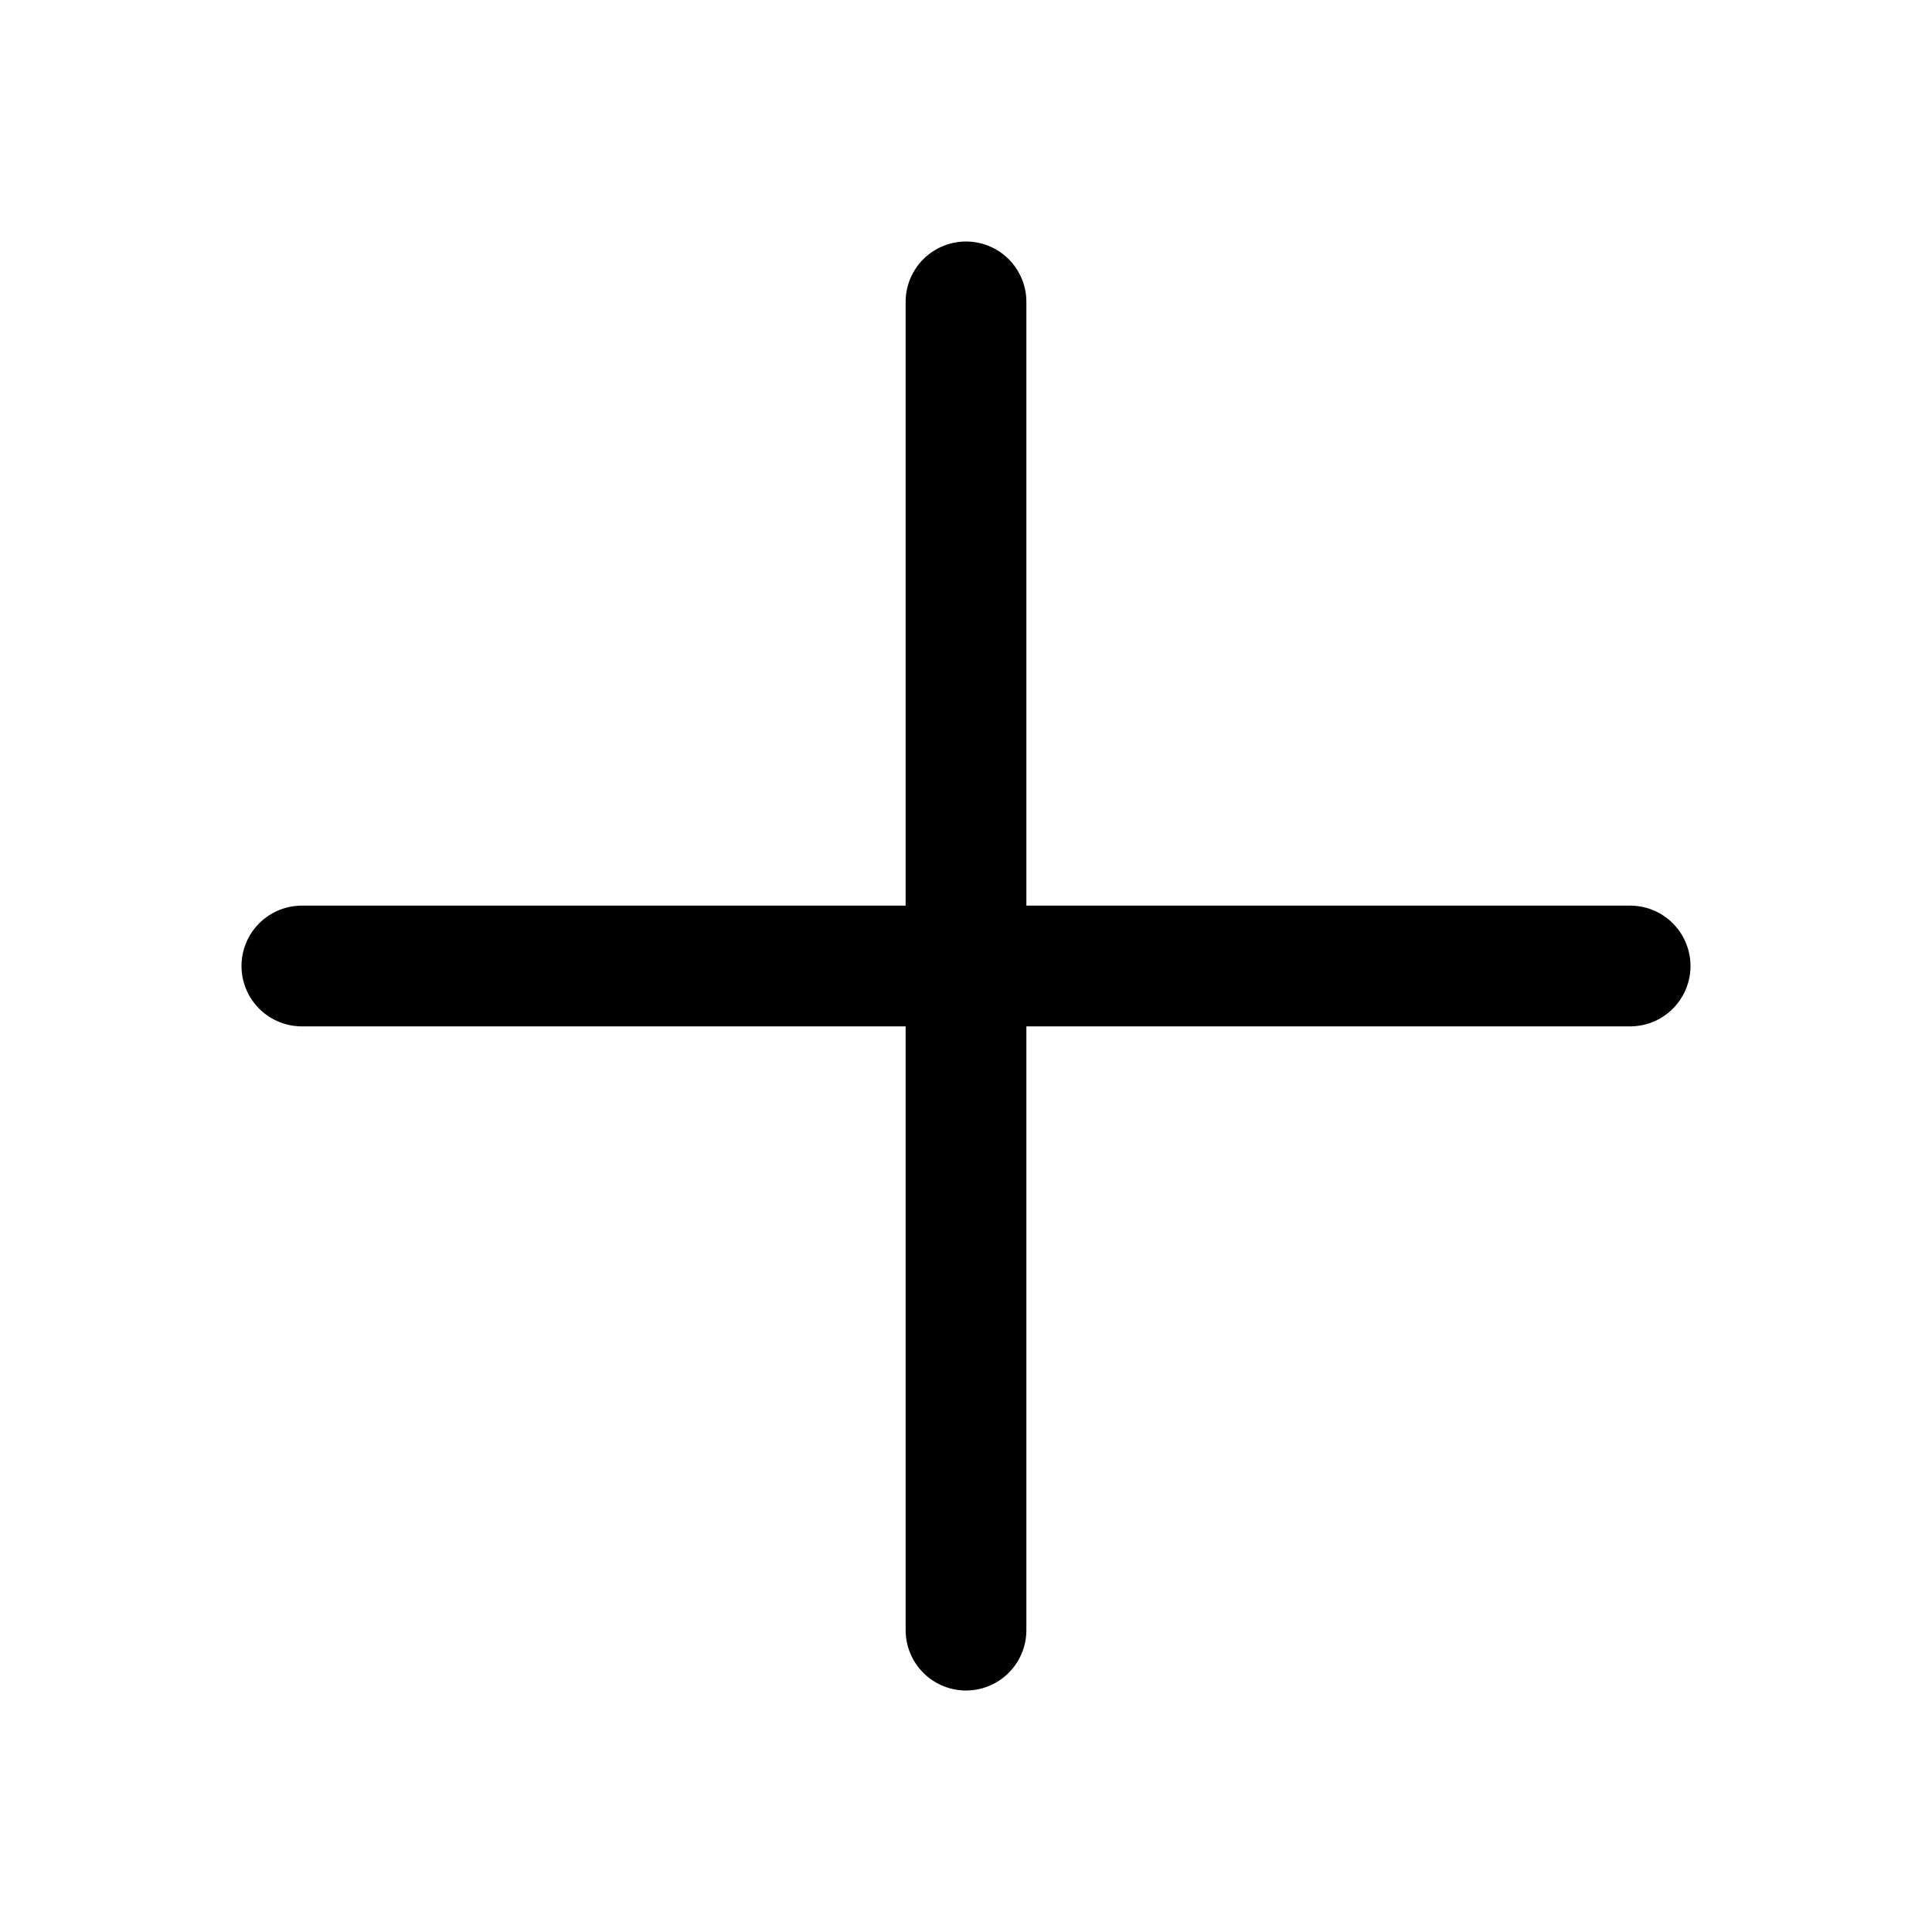
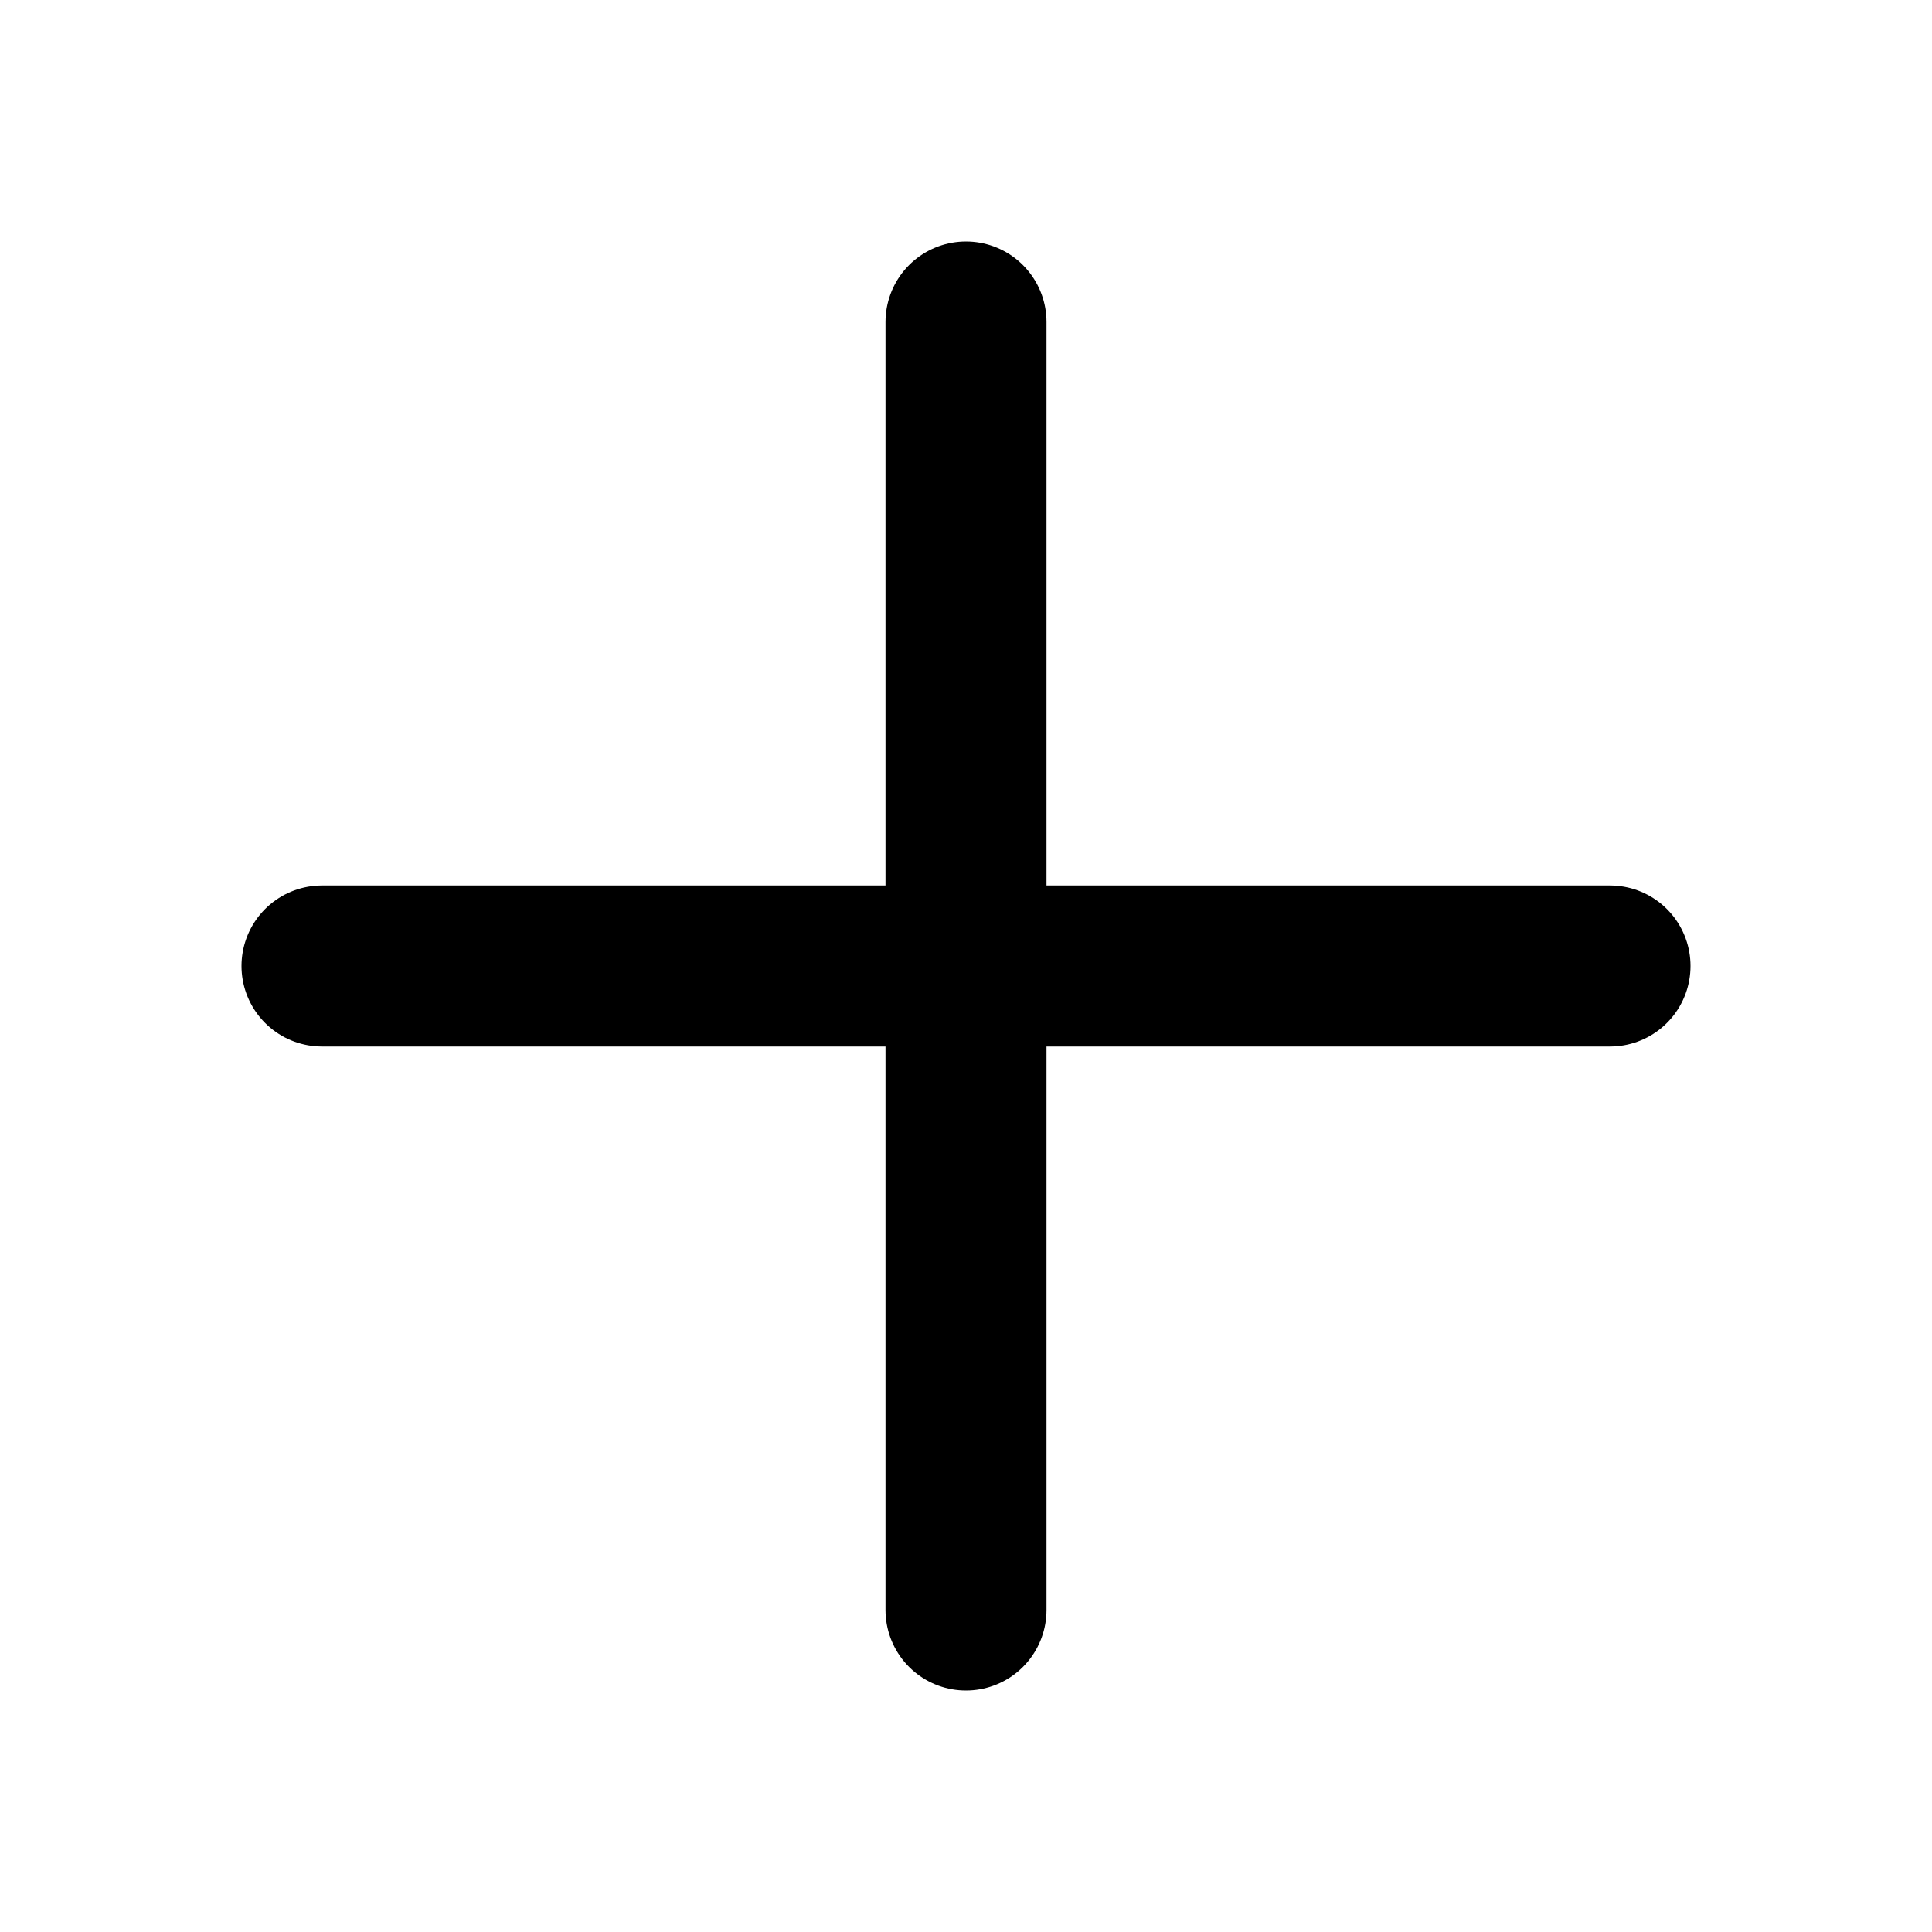
<svg xmlns="http://www.w3.org/2000/svg" width="24" height="24" fill="none" viewBox="0 0 24 24">
-   <path stroke="currentColor" stroke-linecap="round" stroke-linejoin="round" stroke-width="1.5" d="M12 3.75V12m0 0v8.25M12 12H3.75M12 12h8.25" />
+   <path stroke="currentColor" stroke-linecap="round" stroke-width="2" d="M12 4v8m0 0v8m0-8H4m8 0h8" />
</svg>
